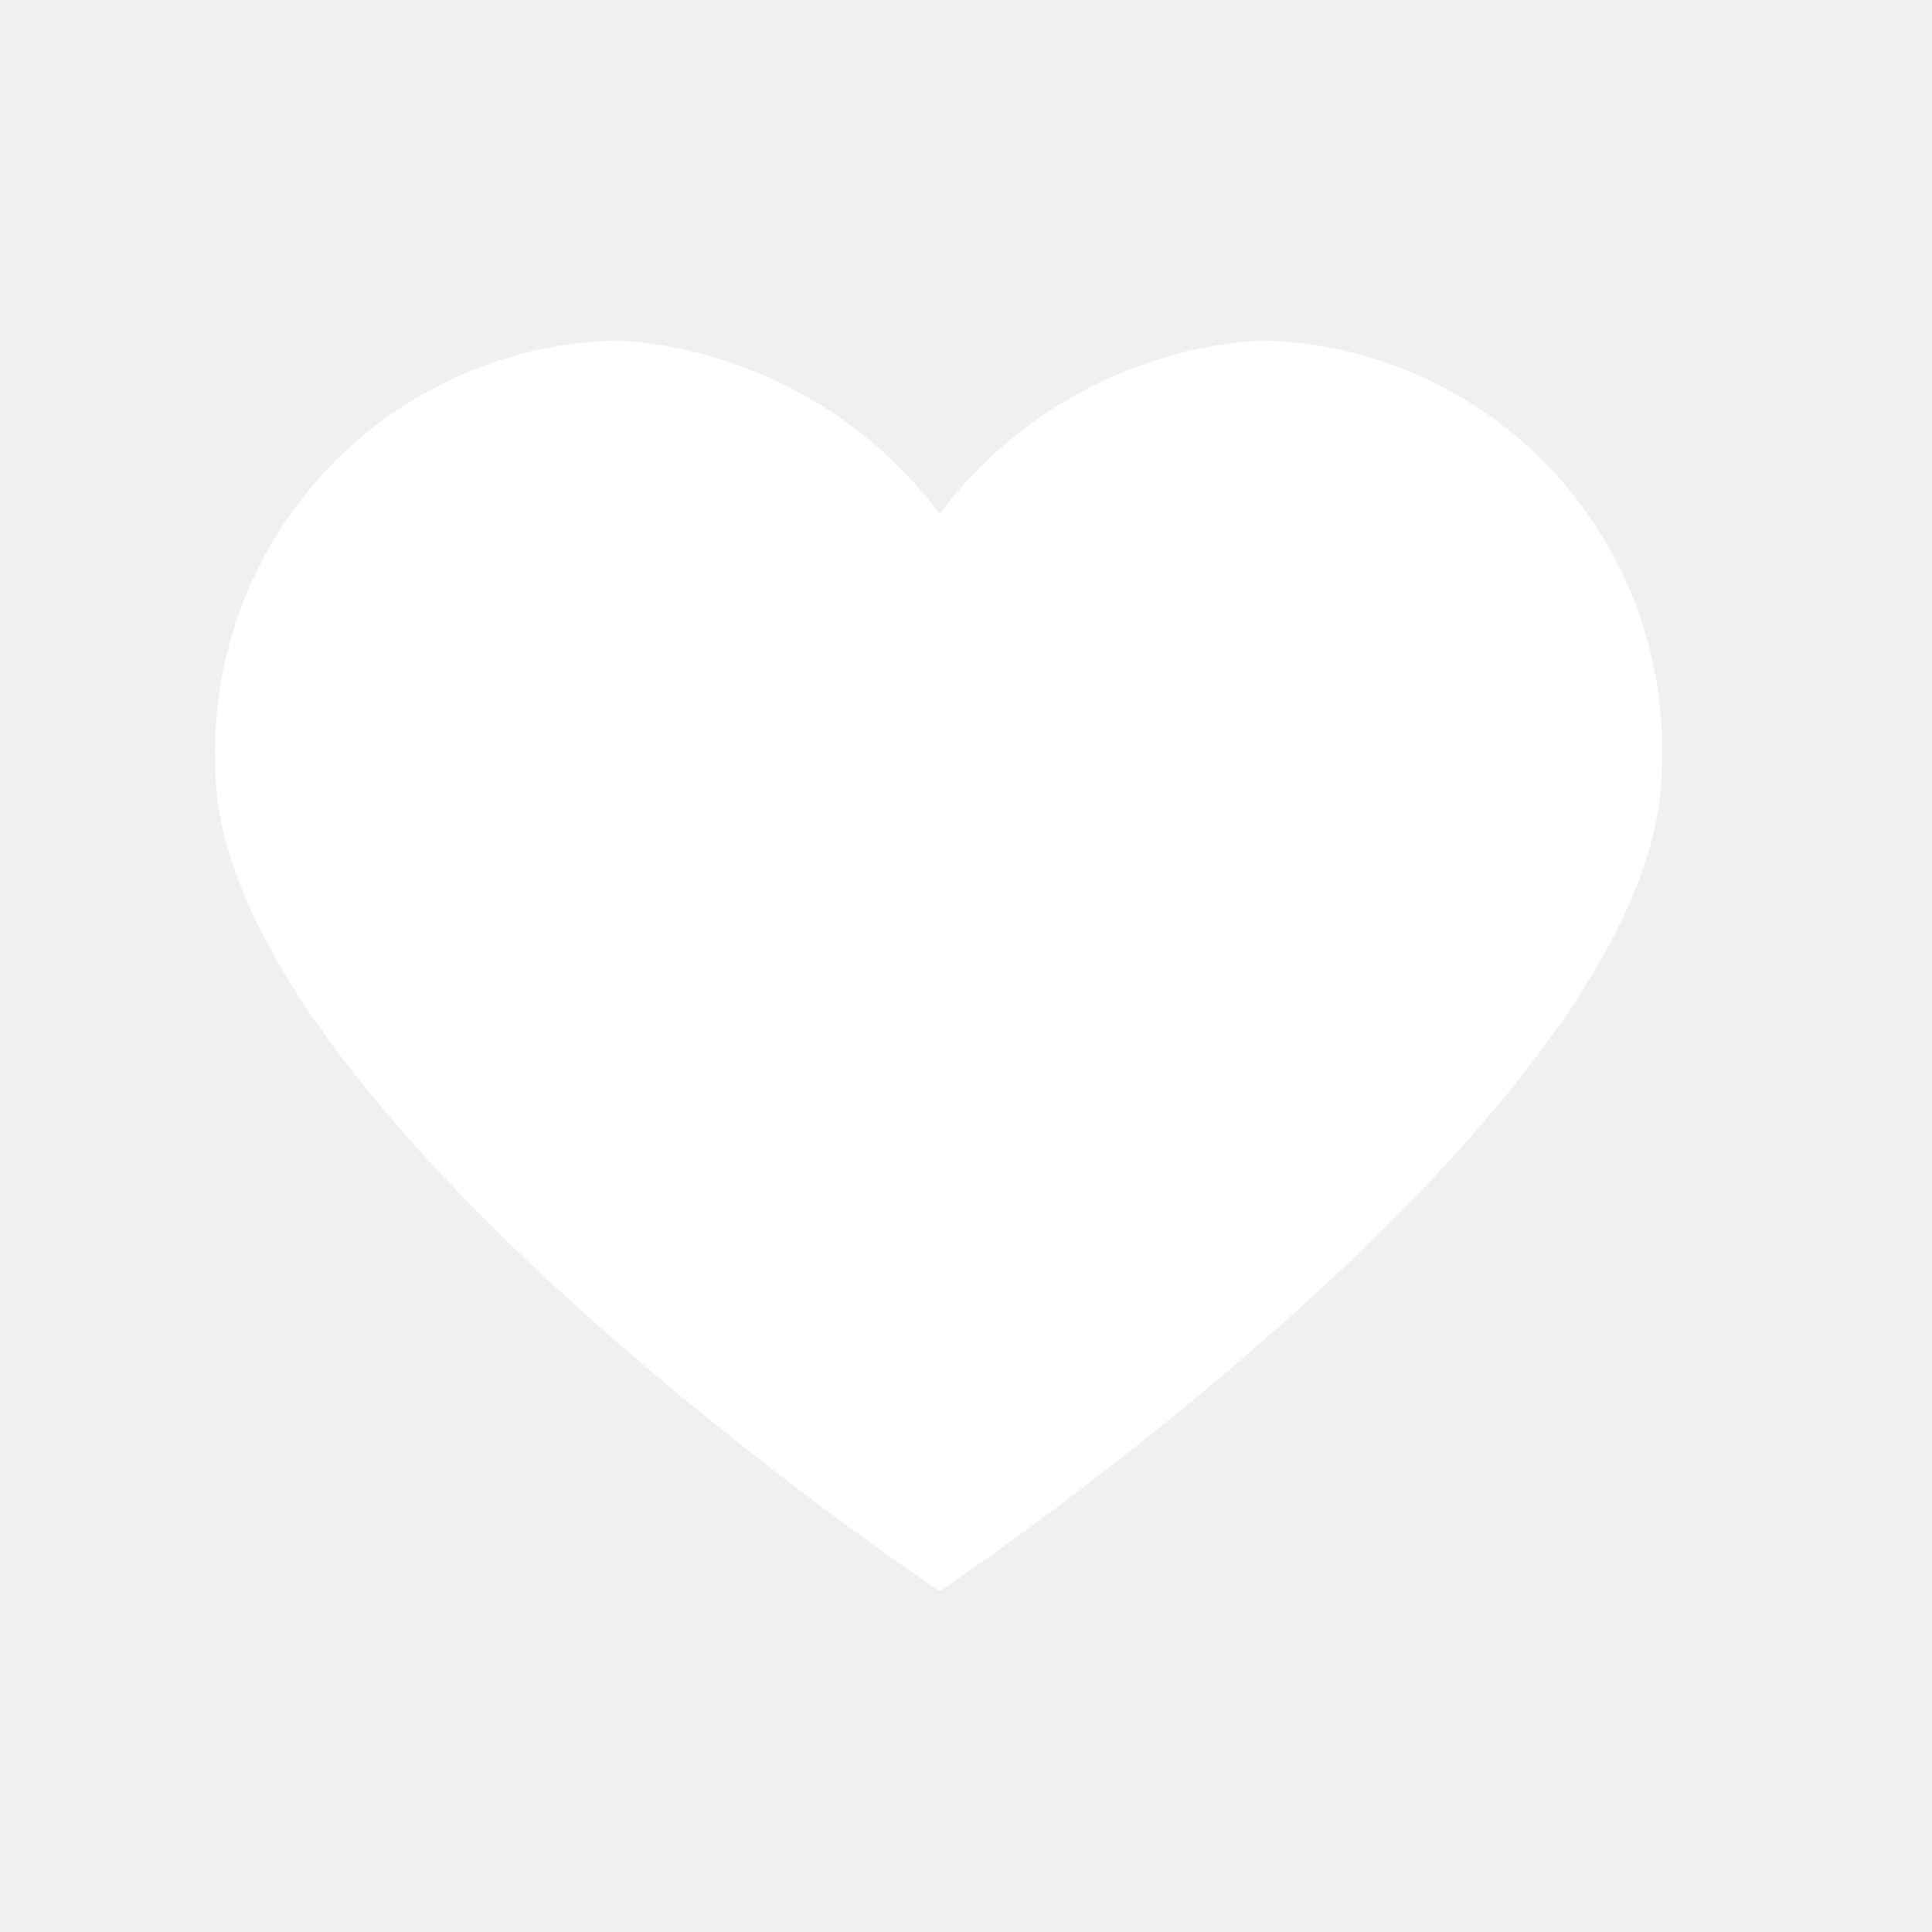
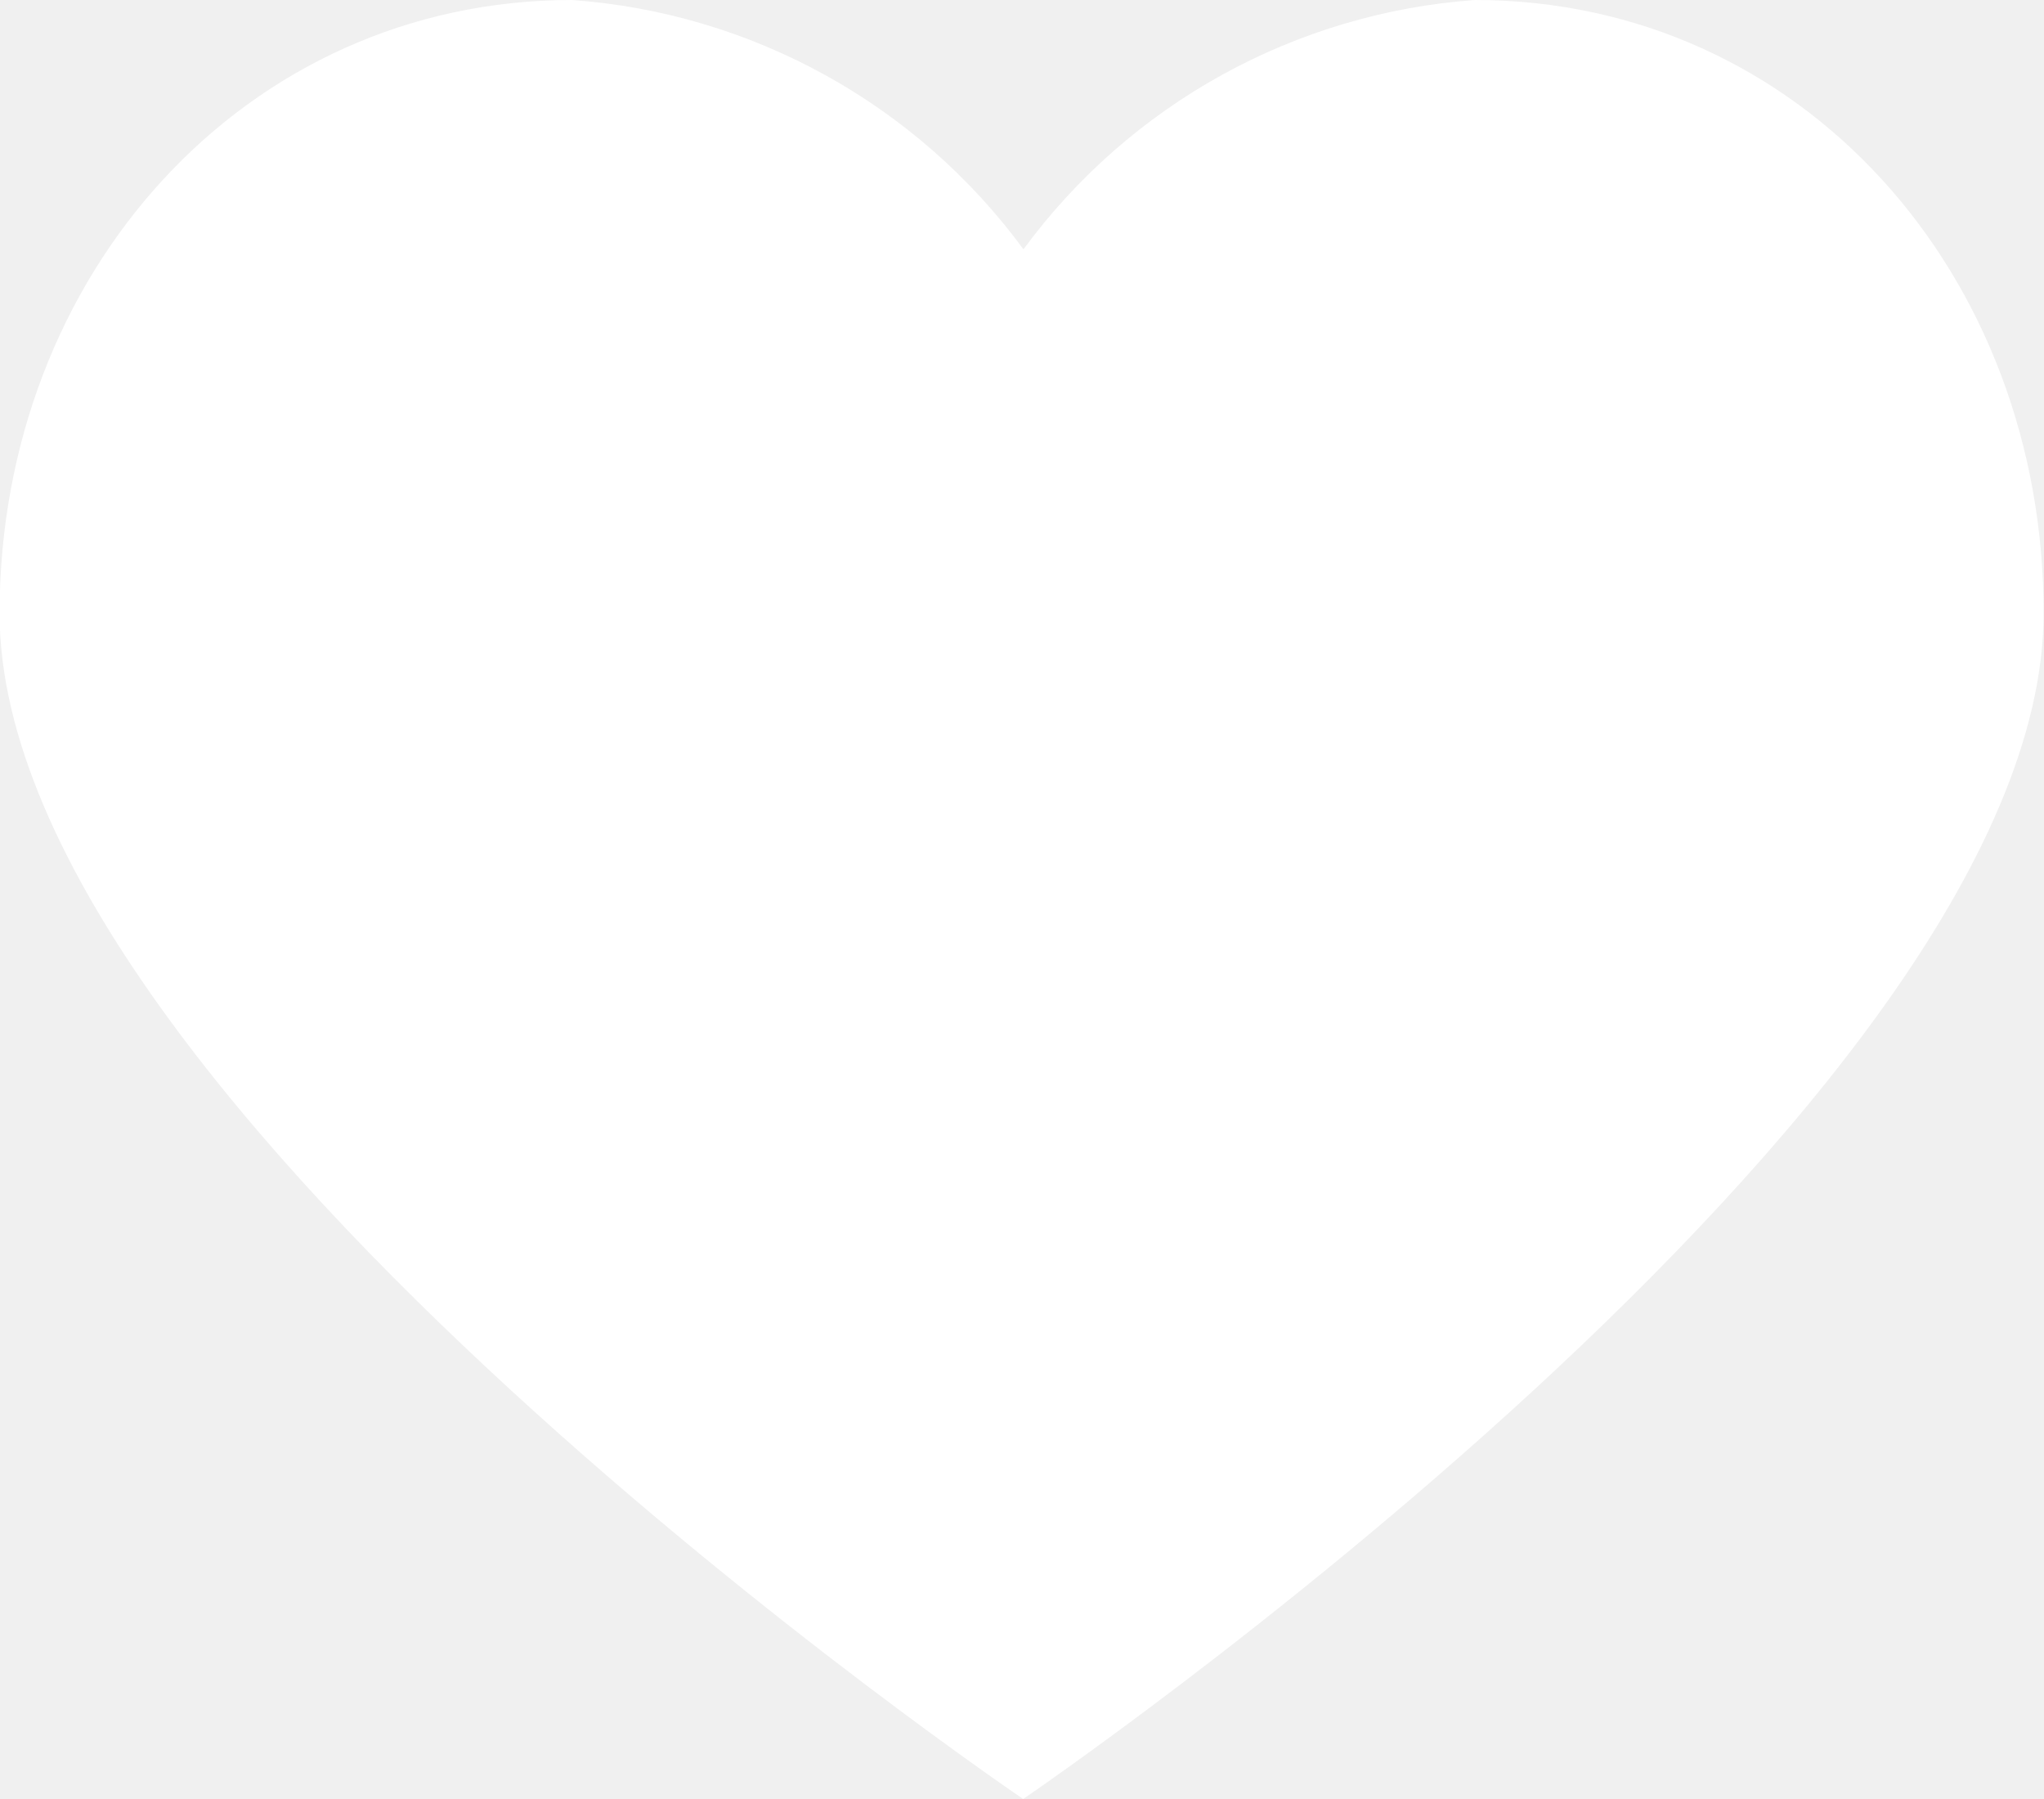
- <svg xmlns="http://www.w3.org/2000/svg" id="Icon_heart" width="34" height="34" viewBox="0 0 34 34">
-   <rect id="사각형_50" data-name="사각형 50" width="34" height="34" fill="#ff31f8" opacity="0" />
-   <path id="패스_20" data-name="패스 20" d="M976.1,1457.745a7.69,7.69,0,0,0-5.623,3.05,7.692,7.692,0,0,0-5.623-3.05,7.232,7.232,0,0,0-7.123,7.5c0,6.019,12.747,14.512,12.747,14.512s12.708-8.493,12.708-14.512A7.2,7.2,0,0,0,976.1,1457.745Z" transform="translate(-953.941 -1451.754)" fill="#fff" />
+ <svg xmlns="http://www.w3.org/2000/svg" width="25" height="22" viewBox="0 0 25 22">
+   <path data-name="패스 20" d="M975.771 1457.745a7.518 7.518 0 0 0-5.522 3.049 7.52 7.52 0 0 0-5.523-3.049c-4 0-7 3.356-7 7.5 0 6.016 12.519 14.5 12.519 14.5s12.481-8.489 12.481-14.5c.005-4.145-2.958-7.5-6.955-7.5z" transform="translate(-957.731 -1457.745)" style="fill:#fff" />
</svg>
